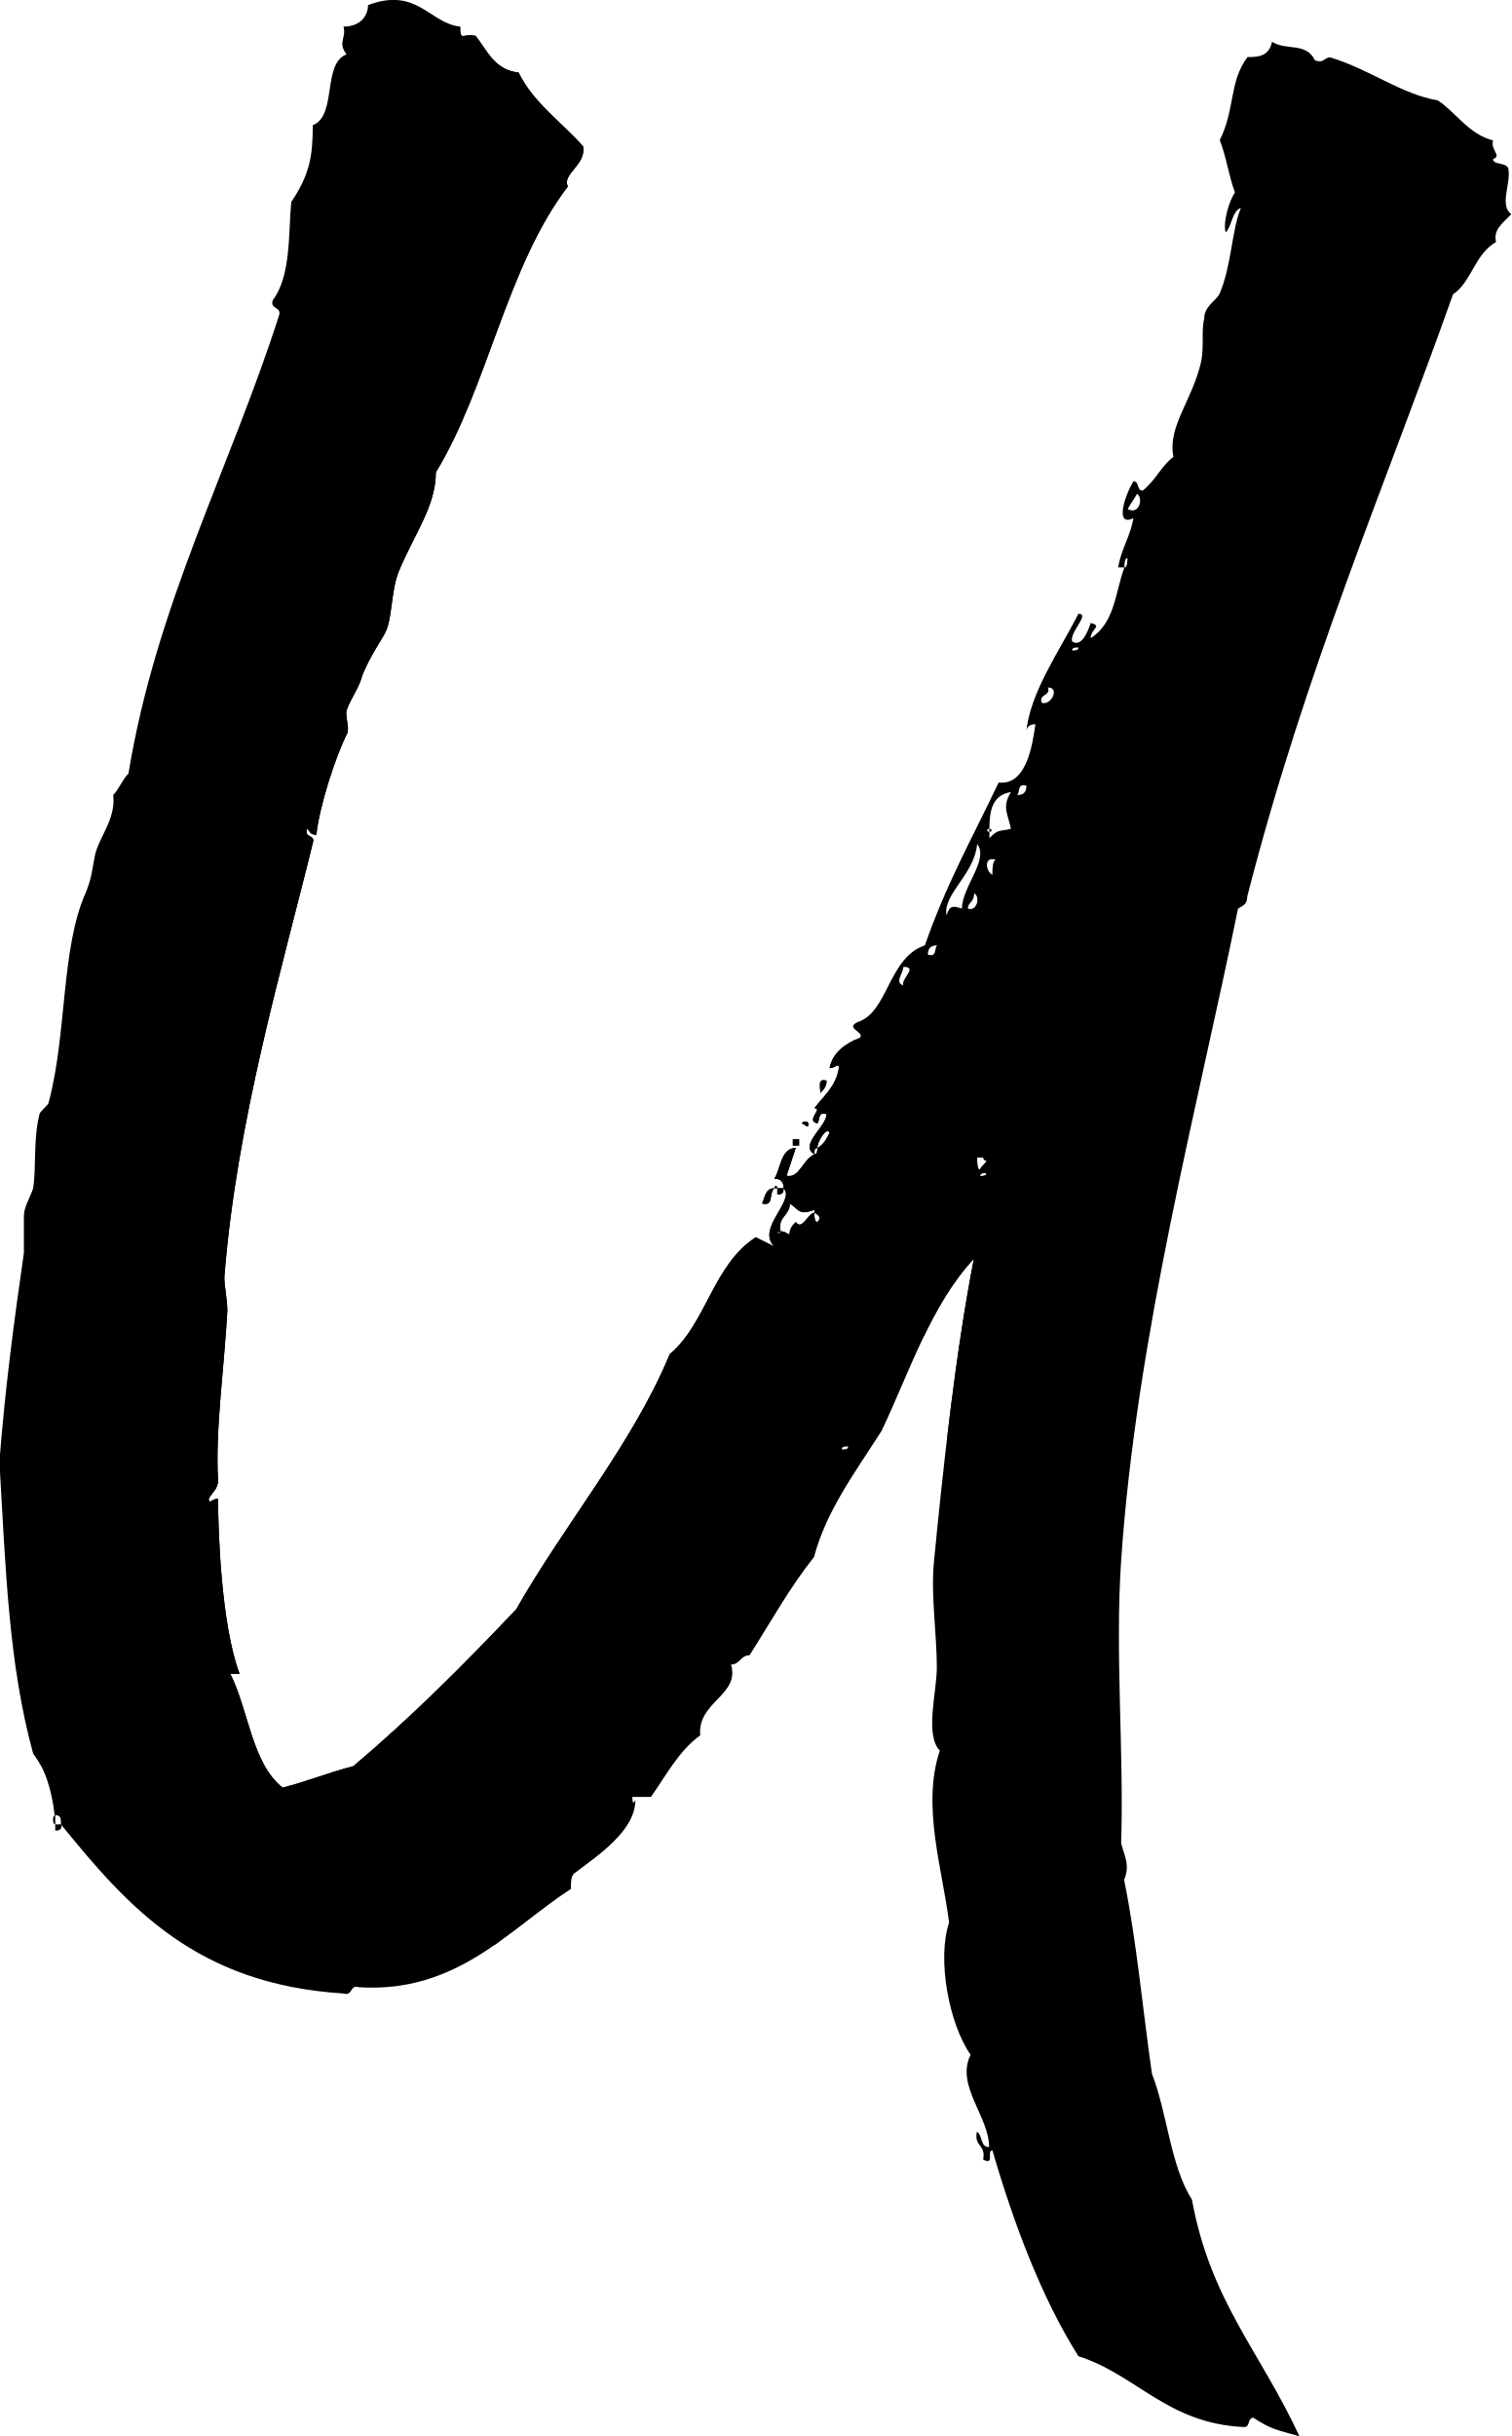
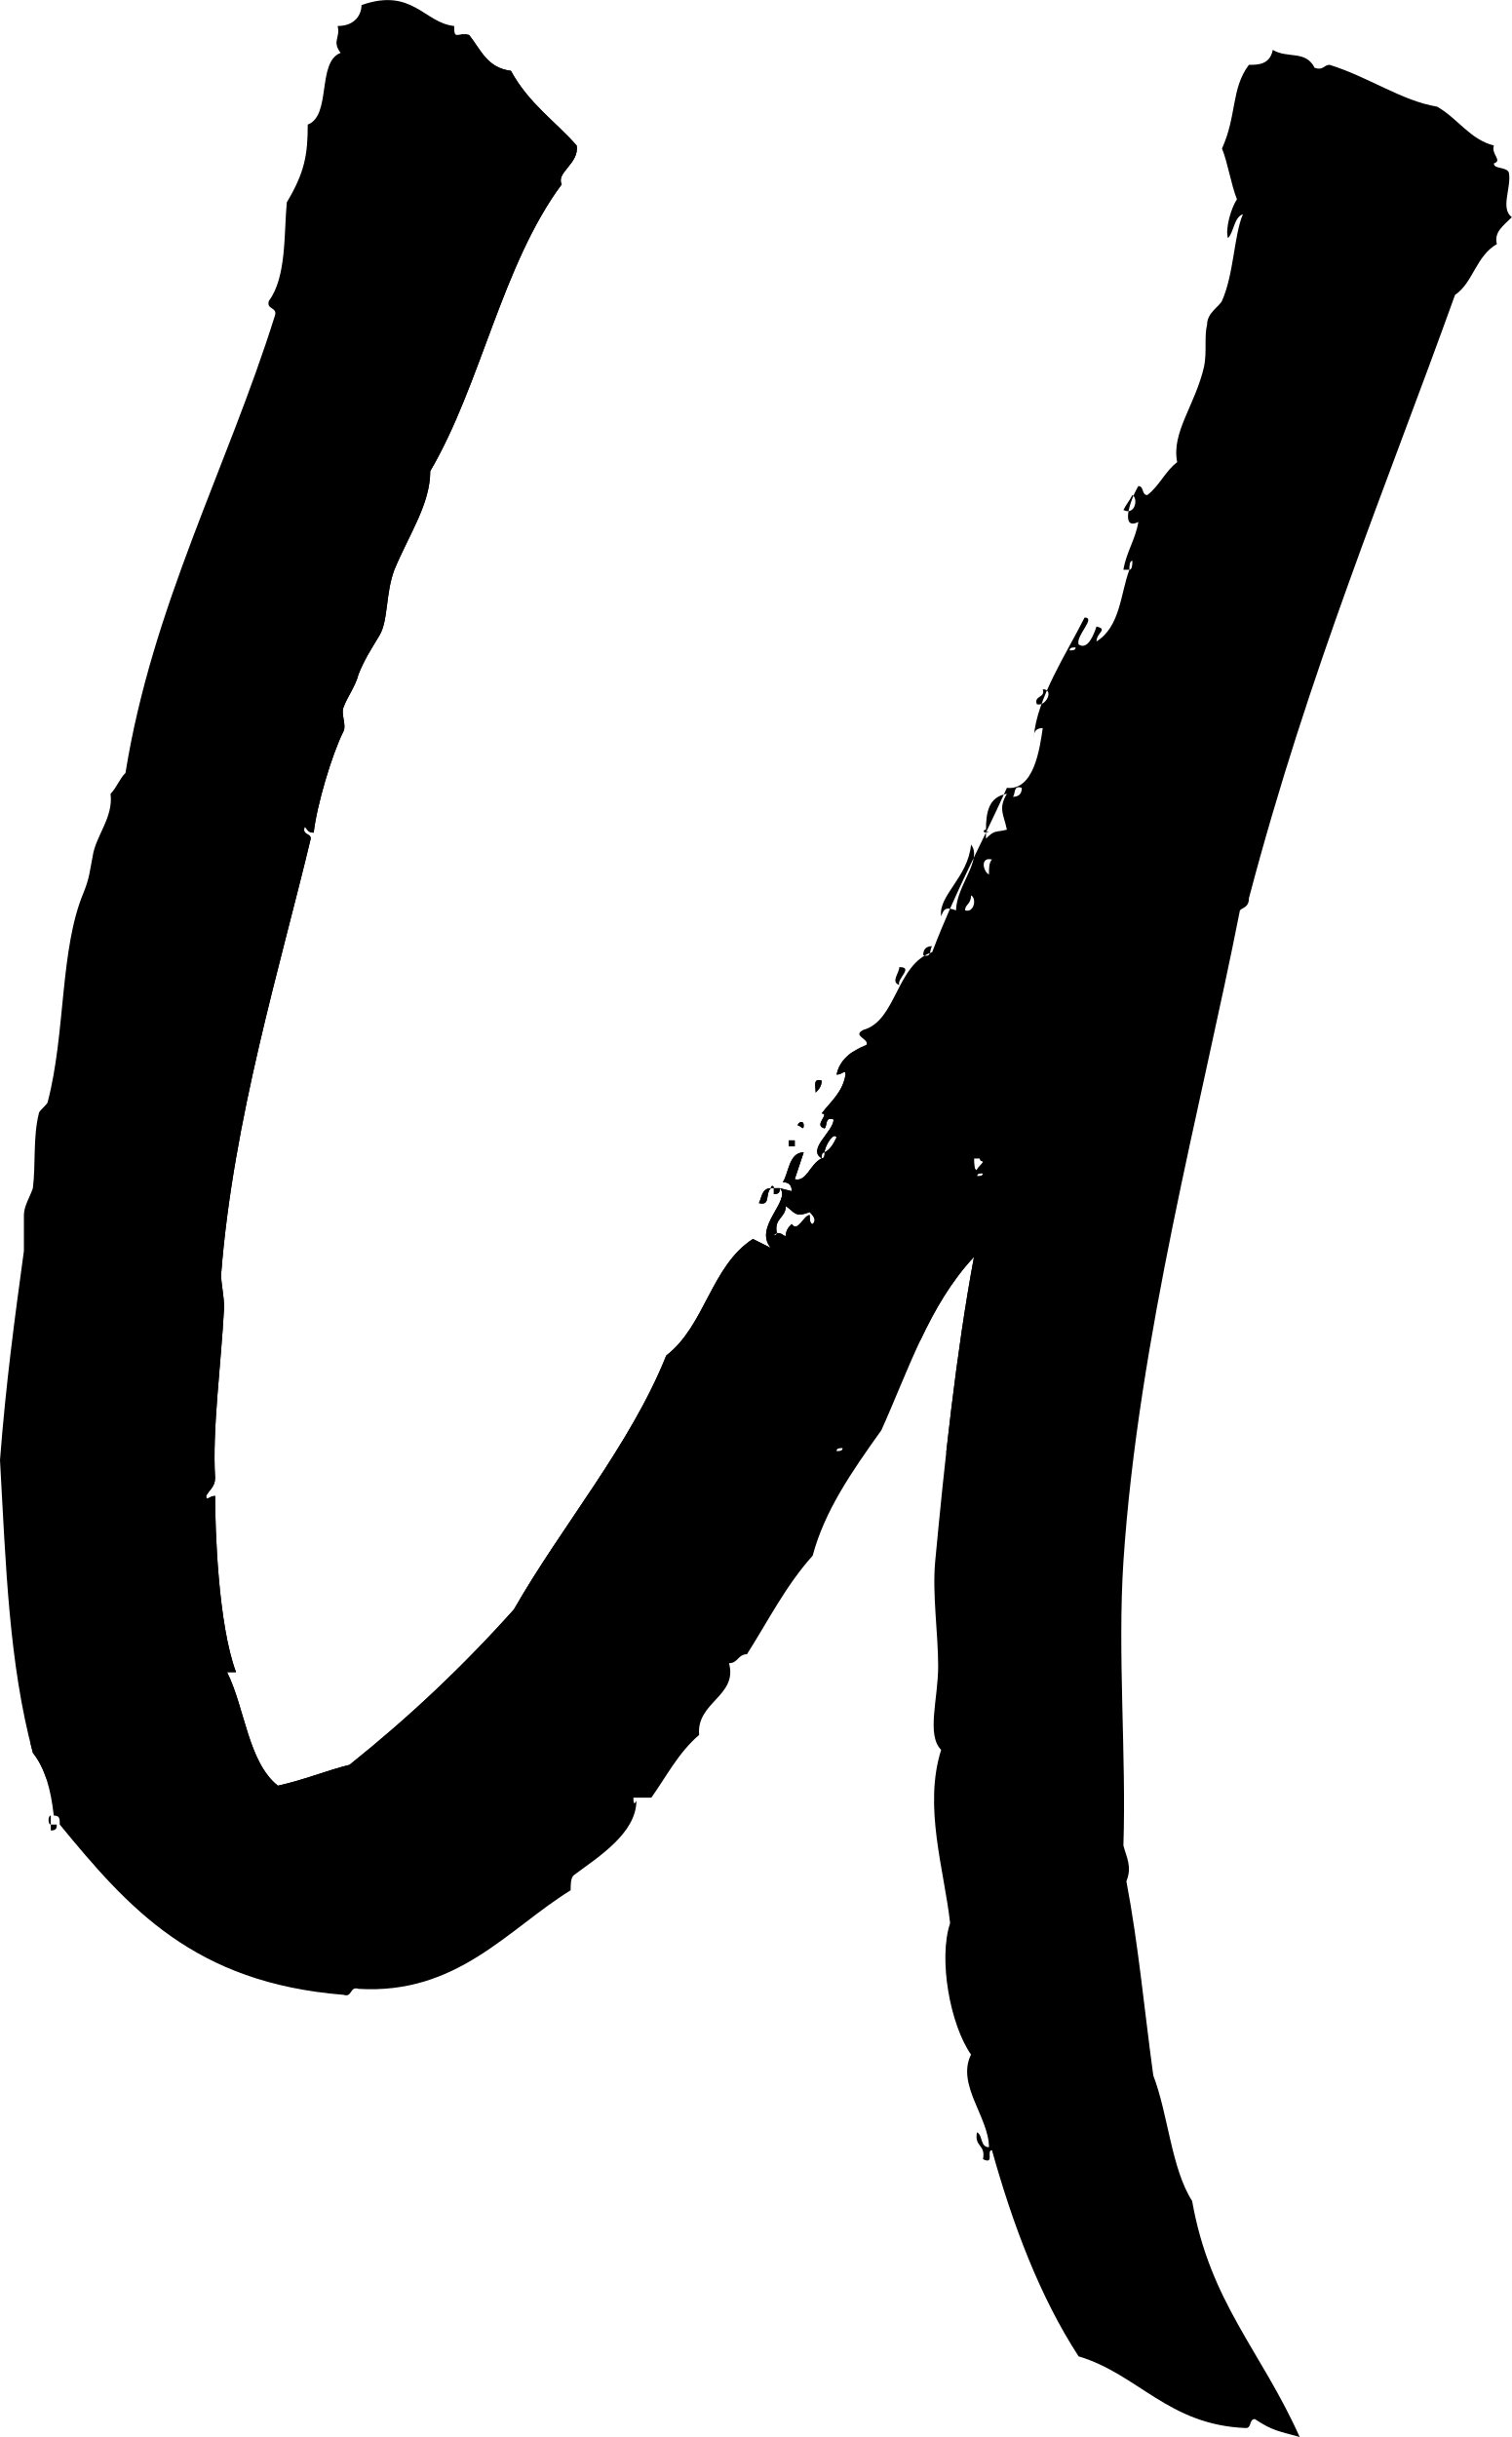
- <svg xmlns="http://www.w3.org/2000/svg" id="b" data-name="Layer 2" viewBox="0 0 50.61 81.53">
+ <svg xmlns="http://www.w3.org/2000/svg" id="b" data-name="Layer 2" viewBox="0 0 50.6 81.57">
  <defs>
    <style>
      .g, .h {
        fill: none;
      }

      .h {
        stroke: #000;
        stroke-linecap: round;
        stroke-linejoin: round;
-         stroke-width: 17.36px;
+         stroke-width: 17.4px;
      }

      .i {
        clip-path: url(#e);
      }

      .j {
        clip-path: url(#f);
      }
    </style>
    <clipPath id="e">
-       <path class="g" d="M26.23,39.77c.41.41-.93,1.34-.31,1.95-.21-.1-.41-.21-.62-.31-1.44.93-1.65,2.88-2.88,3.91-1.23,2.98-3.5,5.66-5.14,8.54-1.75,1.85-3.5,3.6-5.45,5.25-.82.21-1.54.51-2.37.72-1.03-.82-1.13-2.57-1.75-3.81h.31c-.62-1.65-.72-4.83-.72-5.86-.21,0-.31.21-.31,0,.1-.21.31-.31.31-.62-.1-1.65.21-3.81.31-5.66,0-.41-.1-.82-.1-1.13.41-5.25,1.95-10.39,2.98-14.61,0-.21-.31-.1-.21-.41.1.1.1.21.31.21.1-.93.62-2.57,1.03-3.39.1-.21-.1-.62,0-.82.1-.31.41-.72.51-1.13.21-.51.41-.82.72-1.34.31-.51.21-1.44.51-2.16.51-1.23,1.23-2.16,1.23-3.29,1.75-2.88,2.37-6.89,4.42-9.57-.21-.41.62-.72.51-1.34-.72-.82-1.65-1.44-2.16-2.47-.82-.1-1.03-.72-1.44-1.23-.41-.1-.51.21-.51-.31-1.03-.1-1.44-1.34-3.09-.72,0,.31-.21.72-.82.72.1.41-.21.51.1.93-.82.31-.31,2.06-1.13,2.37,0,1.03-.1,1.65-.72,2.57-.1,1.03,0,2.47-.62,3.29-.1.31.31.21.21.51-1.65,5.14-4.11,9.67-5.04,15.33-.21.21-.31.51-.51.72.1.82-.51,1.44-.62,2.06-.1.51-.1.72-.31,1.23-.82,1.85-.62,4.73-1.23,6.99,0,.1-.31.31-.31.41-.21.82-.1,1.75-.21,2.47-.1.31-.31.62-.31.93v1.23c-.31,2.16-.62,4.42-.82,6.99.21,3.6.31,6.79,1.13,9.77.41.51.62,1.23.72,2.06.21,0,.21.1.21.31,2.26,2.78,4.53,5.35,9.46,5.66.31.1.21-.31.51-.21,3.29.21,5.04-1.95,7.1-3.29,0-.21,0-.41.1-.51.82-.62,2.06-1.44,2.06-2.47-.1.21-.1,0-.1-.1h.62c.51-.72.93-1.54,1.65-2.06-.1-1.13,1.34-1.34,1.03-2.37.31,0,.31-.31.62-.31.72-1.13,1.34-2.26,2.16-3.29.41-1.54,1.34-2.78,2.26-4.22.93-1.95,1.65-4.22,3.09-5.76-.62,3.19-1.03,6.99-1.34,10.18-.1,1.13.1,2.37.1,3.5,0,.82-.41,2.26.1,2.78-.62,1.85.1,4.01.31,5.76-.41,1.23,0,3.39.72,4.42-.51,1.03.62,2.06.62,3.09-.31,0-.21-.41-.41-.51-.1.51.31.41.21.93.41.21.1-.31.31-.31.72,2.47,1.65,4.94,2.88,6.89,1.95.62,2.98,2.26,5.55,2.37.21,0,.1-.31.31-.31.62.41.82.41,1.54.62-1.34-2.88-2.98-4.53-3.6-7.92-.72-1.13-.82-2.88-1.34-4.22-.31-2.16-.51-4.42-.93-6.48.21-.51,0-.82-.1-1.23.1-2.98-.21-6.38,0-9.46.51-7.51,2.57-15.22,3.91-21.81.1-.1.31-.1.31-.41,1.95-7.61,4.63-13.78,6.89-20.16.62-.41.72-1.34,1.44-1.75-.1-.41.21-.62.51-.93-.41-.31,0-1.03-.1-1.54-.1-.21-.51-.1-.51-.31.31-.1-.1-.31,0-.62-.82-.21-1.23-.93-1.85-1.34-1.23-.21-2.26-1.03-3.6-1.44-.21,0-.21.21-.51.1-.31-.62-.93-.31-1.44-.62-.1.51-.51.51-.82.51-.62.82-.41,1.75-.93,2.78.21.51.31,1.23.51,1.75-.21.31-.41,1.03-.31,1.34.21-.21.21-.72.51-.82-.31.72-.31,1.95-.72,2.88-.1.21-.51.41-.51.82-.1.41,0,.93-.1,1.44-.31,1.34-1.13,2.16-.93,3.19-.41.31-.62.82-1.03,1.13-.21,0-.1-.31-.31-.31-.31.51-.62,1.54,0,1.23-.1.62-.41,1.03-.51,1.65h.21c0-.1,0-.31.1-.31,0,.1,0,.31-.1.31-.31.82-.31,1.85-1.13,2.37,0-.31.41-.41,0-.51-.1.31-.31.82-.62.62-.1-.31.62-.93.21-.93-.62,1.23-1.65,2.67-1.75,4.01,0-.21.1-.31.31-.31-.1.72-.31,2.06-1.23,1.95-.93,1.95-1.75,3.39-2.47,5.45-1.23.41-1.23,2.26-2.26,2.57-.41.21.21.31.1.51-.51.21-.93.51-1.03,1.03.21,0,.31-.21.31,0-.1.62-.51.93-.82,1.34.31,0-.31.41.1.51.1-.1,0-.41.31-.31,0,.41-.93,1.03-.41,1.34,0-.1,0-.21.1-.21,0-.21.31-.72.41-.51-.1.21-.21.41-.41.51,0,.1,0,.21-.1.21-.41.21-.51.82-.93.72.1-.31.21-.62.31-.93-.51,0-.51.72-.72,1.03.21,0,.31.1.31.31ZM37.75,17.04c.1-.21.21-.31.31-.51.21.1.1.72-.31.51ZM36.1,21.67c0,.1-.1.1-.21.1,0-.1.1-.1.21-.1ZM34.87,23.52c-.1-.31.31-.21.21-.51.41,0,.1.62-.21.51ZM34.05,26.61c.1-.1,0-.41.31-.31,0,.21-.1.31-.31.31ZM33.12,27.74c0-.62.1-1.13.72-1.23-.31.51-.1.72,0,1.23-.41.1-.41,0-.72.31v-.21c-.1,0-.1-.1,0-.1ZM31.68,30.62c-.1-.72.93-1.34,1.03-2.37.41.51-.51,1.44-.51,2.16-.31-.1-.41-.1-.51.21ZM33.22,29.28c-.21-.1-.31-.62.1-.51-.1.1-.1.31-.1.51ZM32.4,30.41c0-.21.21-.21.21-.51.21.1.1.62-.21.51ZM31.06,31.95c0-.21.1-.31.31-.31-.1.1,0,.41-.31.31ZM30.24,32.98c-.31-.1,0-.41,0-.62.51,0-.1.41,0,.62ZM32.81,39.15c-.1,0-.1-.21-.1-.41h.21q0,.1.1.1c0,.1-.21.21-.21.31ZM33.02,39.26c0,.1-.1.1-.21.1,0-.1.1-.1.21-.1ZM26.13,41.21c-.1-.51.31-.51.31-.93.31.21.31.41.82.21v.1c.21.1.21.21.1.31-.1,0-.1-.21-.1-.31-.21,0-.41.62-.62.31-.1.1-.21.21-.21.41-.1,0-.1-.1-.31-.1,0,.1-.21.1,0,0ZM28.39,48.41c0,.1-.1.1-.21.1,0-.1.1-.1.21-.1ZM33.12,27.84v-.1c.1,0,.1.1,0,.1ZM27.46,36.58c.1-.1.21-.21.21-.41-.31-.1-.21.21-.21.41ZM26.85,37.61c.1,0,.21.21.21,0,0-.1-.21-.1-.21,0ZM26.54,38.13v.21h.21v-.21h-.21ZM25.92,39.77h.1c0-.1-.1-.1-.1,0ZM25.92,39.77c-.31,0-.31.31-.41.51.41.1.21-.31.41-.51ZM26.02,39.77v.21c.21,0,.21-.1.21-.21h-.21ZM1.85,60.75c-.1,0-.1.31,0,.31v-.31ZM1.85,61.06v.21c.21,0,.21-.1.21-.21h-.21Z" />
+       <path class="g" d="M26.1,39.77c.4.4-.9,1.3-.3,2-.2-.1-.4-.2-.6-.3-1.4.9-1.6,2.9-2.9,3.9-1.2,3-3.5,5.7-5.1,8.5-1.7,1.9-3.5,3.6-5.5,5.2-.8.2-1.5.5-2.4.7-1-.8-1.1-2.6-1.7-3.8h.3c-.6-1.6-.7-4.8-.7-5.9-.2,0-.3.2-.3,0,.1-.2.3-.3.3-.6-.1-1.6.2-3.8.3-5.7,0-.4-.1-.8-.1-1.1.4-5.2,2-10.4,3-14.6,0-.2-.3-.1-.2-.4.1.1.1.2.3.2.1-.9.6-2.6,1-3.4.1-.2-.1-.6,0-.8.1-.3.4-.7.5-1.1.2-.5.4-.8.7-1.3s.2-1.4.5-2.2c.5-1.2,1.2-2.2,1.2-3.3,1.7-2.9,2.4-6.9,4.4-9.6-.2-.4.6-.7.5-1.3-.7-.8-1.6-1.4-2.2-2.5-.8-.1-1-.7-1.4-1.2-.4-.1-.5.2-.5-.3-1-.1-1.4-1.3-3.1-.7,0,.3-.2.7-.8.7.1.4-.2.5.1.9-.8.3-.3,2.1-1.1,2.4,0,1-.1,1.6-.7,2.6-.1,1,0,2.5-.6,3.3-.1.3.3.2.2.5-1.6,5.1-4.1,9.7-5,15.3-.2.2-.3.5-.5.7.1.8-.5,1.4-.6,2.1-.1.5-.1.7-.3,1.2-.8,1.9-.6,4.7-1.2,7,0,.1-.3.3-.3.4-.2.8-.1,1.7-.2,2.5-.1.3-.3.6-.3.9v1.2c-.3,2.2-.6,4.4-.8,7,.2,3.6.3,6.8,1.1,9.8.4.5.6,1.2.7,2.1.2,0,.2.1.2.3,2.3,2.8,4.5,5.3,9.5,5.7.3.1.2-.3.5-.2,3.3.2,5-2,7.1-3.3,0-.2,0-.4.1-.5.8-.6,2.1-1.4,2.1-2.5-.1.2-.1,0-.1-.1h.6c.5-.7.9-1.5,1.6-2.1-.1-1.1,1.3-1.3,1-2.4.3,0,.3-.3.6-.3.7-1.1,1.3-2.3,2.2-3.3.4-1.5,1.3-2.8,2.3-4.2.9-2,1.6-4.2,3.1-5.8-.6,3.2-1,7-1.3,10.2-.1,1.1.1,2.4.1,3.5s-.4,2.3.1,2.8c-.6,1.9.1,4,.3,5.8-.4,1.2,0,3.4.7,4.4-.5,1,.6,2.1.6,3.1-.3,0-.2-.4-.4-.5-.1.5.3.4.2.9.4.2.1-.3.3-.3.7,2.5,1.6,4.9,2.9,6.9,2,.6,3,2.3,5.6,2.4.2,0,.1-.3.3-.3.6.4.8.4,1.5.6-1.3-2.9-3-4.5-3.6-7.9-.7-1.1-.8-2.9-1.3-4.2-.3-2.2-.5-4.4-.9-6.5.2-.5,0-.8-.1-1.2.1-3-.2-6.4,0-9.5.5-7.5,2.6-15.2,3.9-21.8.1-.1.3-.1.3-.4,2-7.6,4.6-13.8,6.9-20.2.6-.4.7-1.3,1.4-1.7-.1-.4.2-.6.5-.9-.4-.3,0-1-.1-1.5-.1-.2-.5-.1-.5-.3.3-.1-.1-.3,0-.6-.8-.2-1.2-.9-1.9-1.3-1.2-.2-2.3-1-3.6-1.4-.2,0-.2.2-.5.1-.3-.6-.9-.3-1.4-.6-.1.5-.5.5-.8.5-.6.8-.4,1.7-.9,2.8.2.5.3,1.2.5,1.7-.2.3-.4,1-.3,1.3.2-.2.2-.7.5-.8-.3.7-.3,2-.7,2.9-.1.2-.5.4-.5.8-.1.4,0,.9-.1,1.4-.3,1.3-1.1,2.2-.9,3.2-.4.3-.6.8-1,1.1-.2,0-.1-.3-.3-.3-.3.5-.6,1.5,0,1.2-.1.6-.4,1-.5,1.6h.2c0-.1,0-.3.1-.3,0,.1,0,.3-.1.3-.3.8-.3,1.9-1.1,2.4,0-.3.4-.4,0-.5-.1.3-.3.8-.6.6-.1-.3.6-.9.2-.9-.6,1.2-1.6,2.7-1.7,4,0-.2.1-.3.3-.3-.1.7-.3,2.1-1.2,2-.9,2-1.7,3.4-2.5,5.5-1.2.4-1.2,2.3-2.3,2.6-.4.2.2.3.1.5-.5.2-.9.5-1,1,.2,0,.3-.2.3,0-.1.6-.5.9-.8,1.3.3,0-.3.4.1.5.1-.1,0-.4.3-.3,0,.4-.9,1-.4,1.3,0-.1,0-.2.1-.2,0-.2.3-.7.4-.5-.1.2-.2.4-.4.5,0,.1,0,.2-.1.2-.4.2-.5.8-.9.7.1-.3.2-.6.3-.9-.5,0-.5.7-.7,1,.2,0,.3.1.3.3l-.4-.1ZM37.6,17.07c.1-.2.2-.3.3-.5.2.1.1.7-.3.5ZM36,21.67c0,.1-.1.1-.2.1,0-.1.1-.1.2-.1ZM34.7,23.57c-.1-.3.3-.2.2-.5.4,0,.1.6-.2.5ZM33.9,26.67c.1-.1,0-.4.3-.3,0,.2-.1.3-.3.3ZM33,27.77c0-.6.1-1.1.7-1.2-.3.5-.1.7,0,1.2-.4.1-.4,0-.7.3v-.2c-.1,0-.1-.1,0-.1h0ZM31.5,30.67c-.1-.7.9-1.3,1-2.4.4.5-.5,1.4-.5,2.2-.3-.1-.4-.1-.5.2h0ZM33.1,29.27c-.2-.1-.3-.6.1-.5-.1.1-.1.3-.1.5ZM32.3,30.47c0-.2.2-.2.2-.5.2.1.1.6-.2.5ZM30.9,31.97c0-.2.1-.3.3-.3-.1.1,0,.4-.3.3ZM30.1,32.97c-.3-.1,0-.4,0-.6.5,0-.1.4,0,.6ZM32.7,39.17c-.1,0-.1-.2-.1-.4h.2c0,.07.03.1.1.1,0,.1-.2.2-.2.3ZM32.9,39.27c0,.1-.1.1-.2.1,0-.1.1-.1.2-.1ZM26,41.27c-.1-.5.3-.5.3-.9.3.2.3.4.8.2.2.2.2.3.1.4-.1,0-.1-.2-.1-.3-.2,0-.4.6-.6.3-.1.1-.2.2-.2.4-.1,0-.1-.1-.3-.1,0,.1-.2.1,0,0ZM28.2,48.47c0,.1-.1.1-.2.1,0-.1.1-.1.2-.1ZM33,27.87h0c.1-.1.1,0,0,0ZM27.3,36.57c.1-.1.2-.2.2-.4-.3-.1-.2.2-.2.4ZM26.7,37.67c.1,0,.2.2.2,0s-.2-.1-.2,0ZM26.4,38.17v.2h.2v-.2h-.2ZM25.8,39.77h.1c0-.1-.1-.1-.1,0ZM25.8,39.77c-.3,0-.3.3-.4.5.4.1.2-.3.4-.5ZM25.9,39.77v.2c.2,0,.2-.1.2-.2h-.2ZM1.7,60.77c-.1,0-.1.3,0,.3v-.3ZM1.7,61.07v.2c.2,0,.2-.1.2-.2h-.2Z" />
    </clipPath>
    <clipPath id="f">
-       <path class="g" d="M19.03-6.64C9.14,14.61,2.92,36.35,1.13,58.7c4.05,6.51,9.15,8.89,15.52,6.35,11.4-16.04,21.33-34.12,27.62-57.25-10.11,28.75-12.68,51.87-6.11,68.17L19.03-6.64Z" />
+       <path class="g" d="M18.9-6.63C9,14.57,2.8,36.37,1,58.67c4,6.5,9.2,8.9,15.5,6.4,11.4-16,21.3-34.1,27.6-57.3-10.1,28.8-12.7,51.9-6.1,68.2L18.9-6.63Z" />
    </clipPath>
  </defs>
  <g id="c" data-name="Layer 1">
-     <g id="d" data-name="U">
-       <path class="g" d="M26.23,39.77c.41.41-.93,1.34-.31,1.95-.21-.1-.41-.21-.62-.31-1.44.93-1.65,2.88-2.88,3.91-1.23,2.98-3.5,5.66-5.14,8.54-1.75,1.85-3.5,3.6-5.45,5.25-.82.21-1.54.51-2.37.72-1.03-.82-1.13-2.57-1.75-3.81h.31c-.62-1.65-.72-4.83-.72-5.86-.21,0-.31.21-.31,0,.1-.21.31-.31.31-.62-.1-1.65.21-3.81.31-5.66,0-.41-.1-.82-.1-1.13.41-5.25,1.95-10.39,2.98-14.61,0-.21-.31-.1-.21-.41.1.1.1.21.31.21.1-.93.62-2.57,1.03-3.39.1-.21-.1-.62,0-.82.1-.31.41-.72.51-1.13.21-.51.41-.82.72-1.34.31-.51.21-1.44.51-2.16.51-1.23,1.23-2.16,1.23-3.29,1.75-2.88,2.37-6.89,4.42-9.57-.21-.41.62-.72.51-1.34-.72-.82-1.65-1.44-2.16-2.47-.82-.1-1.03-.72-1.44-1.23-.41-.1-.51.21-.51-.31-1.03-.1-1.44-1.34-3.09-.72,0,.31-.21.72-.82.72.1.41-.21.51.1.93-.82.31-.31,2.06-1.13,2.37,0,1.03-.1,1.65-.72,2.57-.1,1.03,0,2.47-.62,3.29-.1.31.31.21.21.51-1.65,5.14-4.11,9.67-5.04,15.33-.21.21-.31.51-.51.72.1.82-.51,1.44-.62,2.06-.1.51-.1.72-.31,1.23-.82,1.85-.62,4.73-1.23,6.99,0,.1-.31.31-.31.41-.21.82-.1,1.75-.21,2.47-.1.31-.31.62-.31.93v1.23C.51,44.09.21,46.35,0,48.93c.21,3.6.31,6.79,1.13,9.77.41.51.62,1.23.72,2.06.21,0,.21.1.21.31,2.26,2.78,4.53,5.35,9.46,5.66.31.1.21-.31.51-.21,3.29.21,5.04-1.95,7.1-3.29,0-.21,0-.41.1-.51.82-.62,2.06-1.44,2.06-2.47-.1.21-.1,0-.1-.1h.62c.51-.72.93-1.54,1.65-2.06-.1-1.13,1.34-1.34,1.03-2.37.31,0,.31-.31.62-.31.72-1.13,1.34-2.26,2.16-3.29.41-1.54,1.34-2.78,2.26-4.22.93-1.95,1.65-4.22,3.09-5.76-.62,3.19-1.03,6.99-1.34,10.18-.1,1.13.1,2.37.1,3.5,0,.82-.41,2.26.1,2.78-.62,1.85.1,4.01.31,5.76-.41,1.23,0,3.39.72,4.42-.51,1.03.62,2.06.62,3.09-.31,0-.21-.41-.41-.51-.1.51.31.41.21.93.41.21.1-.31.31-.31.72,2.47,1.65,4.94,2.88,6.89,1.95.62,2.98,2.26,5.55,2.37.21,0,.1-.31.31-.31.62.41.82.41,1.54.62-1.34-2.88-2.98-4.53-3.6-7.92-.72-1.13-.82-2.88-1.34-4.22-.31-2.16-.51-4.42-.93-6.48.21-.51,0-.82-.1-1.23.1-2.98-.21-6.38,0-9.46.51-7.51,2.57-15.22,3.91-21.81.1-.1.31-.1.31-.41,1.95-7.61,4.63-13.78,6.89-20.16.62-.41.72-1.34,1.44-1.75-.1-.41.21-.62.51-.93-.41-.31,0-1.03-.1-1.54-.1-.21-.51-.1-.51-.31.31-.1-.1-.31,0-.62-.82-.21-1.23-.93-1.85-1.34-1.23-.21-2.26-1.03-3.6-1.44-.21,0-.21.21-.51.1-.31-.62-.93-.31-1.44-.62-.1.51-.51.51-.82.51-.62.82-.41,1.75-.93,2.78.21.51.31,1.23.51,1.75-.21.31-.41,1.03-.31,1.34.21-.21.21-.72.51-.82-.31.72-.31,1.95-.72,2.88-.1.21-.51.41-.51.82-.1.41,0,.93-.1,1.44-.31,1.34-1.13,2.16-.93,3.19-.41.31-.62.82-1.03,1.13-.21,0-.1-.31-.31-.31-.31.51-.62,1.54,0,1.23-.1.62-.41,1.03-.51,1.65h.21c0-.1,0-.31.1-.31,0,.1,0,.31-.1.31-.31.82-.31,1.85-1.13,2.37,0-.31.41-.41,0-.51-.1.31-.31.82-.62.62-.1-.31.62-.93.21-.93-.62,1.23-1.65,2.67-1.75,4.01,0-.21.1-.31.31-.31-.1.72-.31,2.06-1.23,1.95-.93,1.95-1.75,3.39-2.47,5.45-1.23.41-1.23,2.26-2.26,2.57-.41.21.21.31.1.51-.51.21-.93.51-1.03,1.03.21,0,.31-.21.31,0-.1.62-.51.93-.82,1.34.31,0-.31.41.1.51.1-.1,0-.41.31-.31,0,.41-.93,1.03-.41,1.34,0-.1,0-.21.1-.21,0-.21.31-.72.41-.51-.1.21-.21.41-.41.51,0,.1,0,.21-.1.21-.41.21-.51.82-.93.72.1-.31.21-.62.31-.93-.51,0-.51.72-.72,1.03.21,0,.31.1.31.31ZM37.75,17.04c.1-.21.21-.31.31-.51.21.1.1.72-.31.51ZM36.1,21.67c0,.1-.1.1-.21.1,0-.1.1-.1.21-.1ZM34.87,23.52c-.1-.31.31-.21.21-.51.41,0,.1.62-.21.51ZM34.05,26.61c.1-.1,0-.41.31-.31,0,.21-.1.31-.31.31ZM33.12,27.74c0-.62.1-1.13.72-1.23-.31.51-.1.72,0,1.23-.41.1-.41,0-.72.31v-.21c-.1,0-.1-.1,0-.1ZM31.68,30.62c-.1-.72.93-1.34,1.03-2.37.41.51-.51,1.44-.51,2.16-.31-.1-.41-.1-.51.21ZM33.22,29.28c-.21-.1-.31-.62.1-.51-.1.1-.1.31-.1.51ZM32.4,30.41c0-.21.21-.21.21-.51.21.1.1.62-.21.51ZM31.06,31.95c0-.21.1-.31.31-.31-.1.1,0,.41-.31.31ZM30.24,32.98c-.31-.1,0-.41,0-.62.51,0-.1.41,0,.62ZM32.81,39.15c-.1,0-.1-.21-.1-.41h.21q0,.1.1.1c0,.1-.21.21-.21.31ZM33.02,39.26c0,.1-.1.1-.21.1,0-.1.1-.1.21-.1ZM26.13,41.21c-.1-.51.31-.51.31-.93.31.21.31.41.82.21v.1c.21.1.21.21.1.31-.1,0-.1-.21-.1-.31-.21,0-.41.62-.62.31-.1.1-.21.21-.21.41-.1,0-.1-.1-.31-.1,0,.1-.21.1,0,0ZM28.39,48.41c0,.1-.1.1-.21.1,0-.1.1-.1.21-.1ZM33.12,27.84v-.1c.1,0,.1.1,0,.1ZM27.46,36.58c.1-.1.21-.21.21-.41-.31-.1-.21.21-.21.41ZM26.85,37.61c.1,0,.21.21.21,0,0-.1-.21-.1-.21,0ZM26.54,38.13v.21h.21v-.21h-.21ZM25.92,39.77h.1c0-.1-.1-.1-.1,0ZM25.92,39.77c-.31,0-.31.31-.41.51.41.1.21-.31.41-.51ZM26.02,39.77v.21c.21,0,.21-.1.21-.21h-.21ZM1.85,60.75c-.1,0-.1.31,0,.31v-.31ZM1.85,61.06v.21c.21,0,.21-.1.21-.21h-.21Z" />
+     <g id="d" data-name="U-U">
+       <path class="g" d="M26.1,39.77c.4.4-.9,1.3-.3,2l-.6-.3c-1.4.9-1.6,2.9-2.9,3.9-1.2,3-3.5,5.7-5.1,8.5-1.7,1.9-3.5,3.6-5.5,5.2-.8.2-1.5.5-2.4.7-1-.8-1.1-2.6-1.7-3.8h.3c-.6-1.6-.7-4.8-.7-5.9-.2,0-.3.2-.3,0,.1-.2.3-.3.3-.6-.1-1.6.2-3.8.3-5.7,0-.4-.1-.8-.1-1.1.4-5.2,2-10.4,3-14.6,0-.2-.3-.1-.2-.4.1.1.1.2.3.2.1-.9.6-2.6,1-3.4.1-.2-.1-.6,0-.8.1-.3.4-.7.5-1.1.2-.5.4-.8.7-1.3s.2-1.4.5-2.2c.5-1.2,1.2-2.2,1.2-3.3,1.7-2.9,2.4-6.9,4.4-9.6-.2-.4.6-.7.5-1.3-.7-.8-1.6-1.4-2.2-2.5-.8-.1-1-.7-1.4-1.2-.4-.1-.5.2-.5-.3-1-.1-1.4-1.3-3.1-.7,0,.3-.2.7-.8.7.1.4-.2.5.1.9-.8.3-.3,2.1-1.1,2.4,0,1-.1,1.6-.7,2.6-.1,1,0,2.5-.6,3.3-.1.3.3.2.2.5-1.6,5.1-4.1,9.7-5,15.3-.2.2-.3.5-.5.7.1.8-.5,1.4-.6,2.1-.1.5-.1.7-.3,1.2-.8,1.9-.6,4.7-1.2,7,0,.1-.3.3-.3.4-.2.8-.1,1.7-.2,2.5-.1.3-.3.6-.3.9v1.2c-.3,2.2-.6,4.4-.8,7,.2,3.6.3,6.8,1.1,9.8.4.5.6,1.2.7,2.1.2,0,.2.1.2.3,2.3,2.8,4.5,5.3,9.5,5.7.3.1.2-.3.5-.2,3.3.2,5-2,7.1-3.3,0-.2,0-.4.1-.5.8-.6,2.1-1.4,2.1-2.5-.1.2-.1,0-.1-.1h.6c.5-.7.9-1.5,1.6-2.1-.1-1.1,1.3-1.3,1-2.4.3,0,.3-.3.6-.3.7-1.1,1.3-2.3,2.2-3.3.4-1.5,1.3-2.8,2.3-4.2.9-2,1.6-4.2,3.1-5.8-.6,3.2-1,7-1.3,10.2-.1,1.1.1,2.4.1,3.5s-.4,2.3.1,2.8c-.6,1.9.1,4,.3,5.8-.4,1.2,0,3.4.7,4.4-.5,1,.6,2.1.6,3.1-.3,0-.2-.4-.4-.5-.1.5.3.4.2.9.4.2.1-.3.3-.3.7,2.5,1.6,4.9,2.9,6.9,2,.6,3,2.3,5.6,2.4.2,0,.1-.3.3-.3.6.4.8.4,1.5.6-1.3-2.9-3-4.5-3.6-7.9-.7-1.1-.8-2.9-1.3-4.2-.3-2.2-.5-4.4-.9-6.5.2-.5,0-.8-.1-1.2.1-3-.2-6.4,0-9.5.5-7.5,2.6-15.2,3.9-21.8.1-.1.3-.1.3-.4,2-7.6,4.6-13.8,6.9-20.2.6-.4.7-1.3,1.4-1.7-.1-.4.2-.6.5-.9-.4-.3,0-1-.1-1.5-.1-.2-.5-.1-.5-.3.3-.1-.1-.3,0-.6-.8-.2-1.2-.9-1.9-1.3-1.2-.2-2.3-1-3.6-1.4-.2,0-.2.2-.5.1-.3-.6-.9-.3-1.4-.6-.1.5-.5.5-.8.5-.6.8-.4,1.7-.9,2.8.2.5.3,1.2.5,1.7-.2.3-.4,1-.3,1.3.2-.2.2-.7.5-.8-.3.7-.3,2-.7,2.9-.1.2-.5.4-.5.8-.1.4,0,.9-.1,1.4-.3,1.3-1.1,2.2-.9,3.2-.4.3-.6.8-1,1.1-.2,0-.1-.3-.3-.3-.3.5-.6,1.5,0,1.2-.1.6-.4,1-.5,1.6h.2c0-.1,0-.3.1-.3,0,.1,0,.3-.1.3-.3.8-.3,1.9-1.1,2.4,0-.3.4-.4,0-.5-.1.3-.3.8-.6.6-.1-.3.6-.9.2-.9-.6,1.2-1.6,2.7-1.7,4,0-.2.1-.3.3-.3-.1.7-.3,2.1-1.2,2-.9,2-1.7,3.4-2.5,5.5-1.2.4-1.2,2.3-2.3,2.6-.4.2.2.3.1.5-.5.2-.9.5-1,1,.2,0,.3-.2.3,0-.1.6-.5.9-.8,1.3.3,0-.3.4.1.5.1-.1,0-.4.3-.3,0,.4-.9,1-.4,1.3,0-.1,0-.2.1-.2,0-.2.3-.7.4-.5-.1.2-.2.4-.4.5,0,.1,0,.2-.1.2-.4.2-.5.8-.9.7.1-.3.2-.6.3-.9-.5,0-.5.7-.7,1,.2,0,.3.1.3.3l-.4-.1ZM37.6,17.07c.1-.2.2-.3.3-.5.2.1.1.7-.3.5ZM36,21.67c0,.1-.1.1-.2.1,0-.1.1-.1.2-.1ZM34.7,23.57c-.1-.3.3-.2.2-.5.4,0,.1.6-.2.5ZM33.9,26.67c.1-.1,0-.4.3-.3,0,.2-.1.3-.3.3ZM33,27.77c0-.6.1-1.1.7-1.2-.3.5-.1.7,0,1.2-.4.1-.4,0-.7.3v-.2c-.1,0-.1-.1,0-.1h0ZM31.5,30.67c-.1-.7.9-1.3,1-2.4.4.5-.5,1.4-.5,2.2-.3-.1-.4-.1-.5.2h0ZM33.1,29.27c-.2-.1-.3-.6.1-.5-.1.1-.1.3-.1.5ZM32.3,30.47c0-.2.2-.2.2-.5.2.1.1.6-.2.5ZM30.9,31.97c0-.2.1-.3.3-.3-.1.1,0,.4-.3.3ZM30.1,32.97c-.3-.1,0-.4,0-.6.5,0-.1.4,0,.6ZM32.7,39.17c-.1,0-.1-.2-.1-.4h.2c0,.07.03.1.1.1,0,.1-.2.2-.2.3ZM32.9,39.27c0,.1-.1.1-.2.1,0-.1.1-.1.2-.1ZM26,41.27c-.1-.5.3-.5.3-.9.3.2.3.4.8.2h0c.2.2.2.3.1.4-.1,0-.1-.2-.1-.3-.2,0-.4.6-.6.3-.1.1-.2.2-.2.4-.1,0-.1-.1-.3-.1,0,.1-.2.1,0,0ZM28.2,48.47c0,.1-.1.1-.2.1,0-.1.1-.1.2-.1ZM33,27.87h0c.1-.1.1,0,0,0ZM27.3,36.57c.1-.1.2-.2.2-.4-.3-.1-.2.2-.2.4ZM26.7,37.67c.1,0,.2.2.2,0s-.2-.1-.2,0ZM26.4,38.17v.2h.2v-.2h-.2ZM25.8,39.77h.1c0-.1-.1-.1-.1,0ZM25.8,39.77c-.3,0-.3.3-.4.5.4.1.2-.3.4-.5ZM25.9,39.77v.2c.2,0,.2-.1.2-.2h-.2ZM1.7,60.77c-.1,0-.1.3,0,.3v-.3ZM1.7,61.07v.2c.2,0,.2-.1.2-.2h-.2Z" />
      <g class="i">
        <g>
-           <path class="g" d="M19.03-6.64C9.14,14.61,2.92,36.35,1.13,58.7c4.05,6.51,9.15,8.89,15.52,6.35,11.4-16.04,21.33-34.12,27.62-57.25-10.11,28.75-12.68,51.87-6.11,68.17" />
+           <path class="g" d="M18.9-6.63C9,14.57,2.8,36.37,1,58.67c4,6.5,9.2,8.9,15.5,6.4,11.4-16,21.3-34.1,27.6-57.3-10.1,28.8-12.7,51.9-6.1,68.2" />
          <g class="j">
-             <path class="h" d="M15.94,1.2L7.71,56.02l4.32,10.49L50.61,0l-13.28,79.41" />
+             <path class="h" d="M15.8,1.27L7.6,56.07l4.3,10.5L50.5.07l-13.3,79.4" />
          </g>
-           <path class="h" d="M19.03-6.64C9.14,14.61,2.92,36.35,1.13,58.7c4.05,6.51,9.15,8.89,15.52,6.35,11.4-16.04,21.33-34.12,27.62-57.25-10.11,28.75-12.68,51.87-6.11,68.17" />
+           <path class="h" d="M18.9-6.63C9,14.57,2.8,36.37,1,58.67c4,6.5,9.2,8.9,15.5,6.4,11.4-16,21.3-34.1,27.6-57.3-10.1,28.8-12.7,51.9-6.1,68.2" />
        </g>
      </g>
    </g>
  </g>
</svg>
